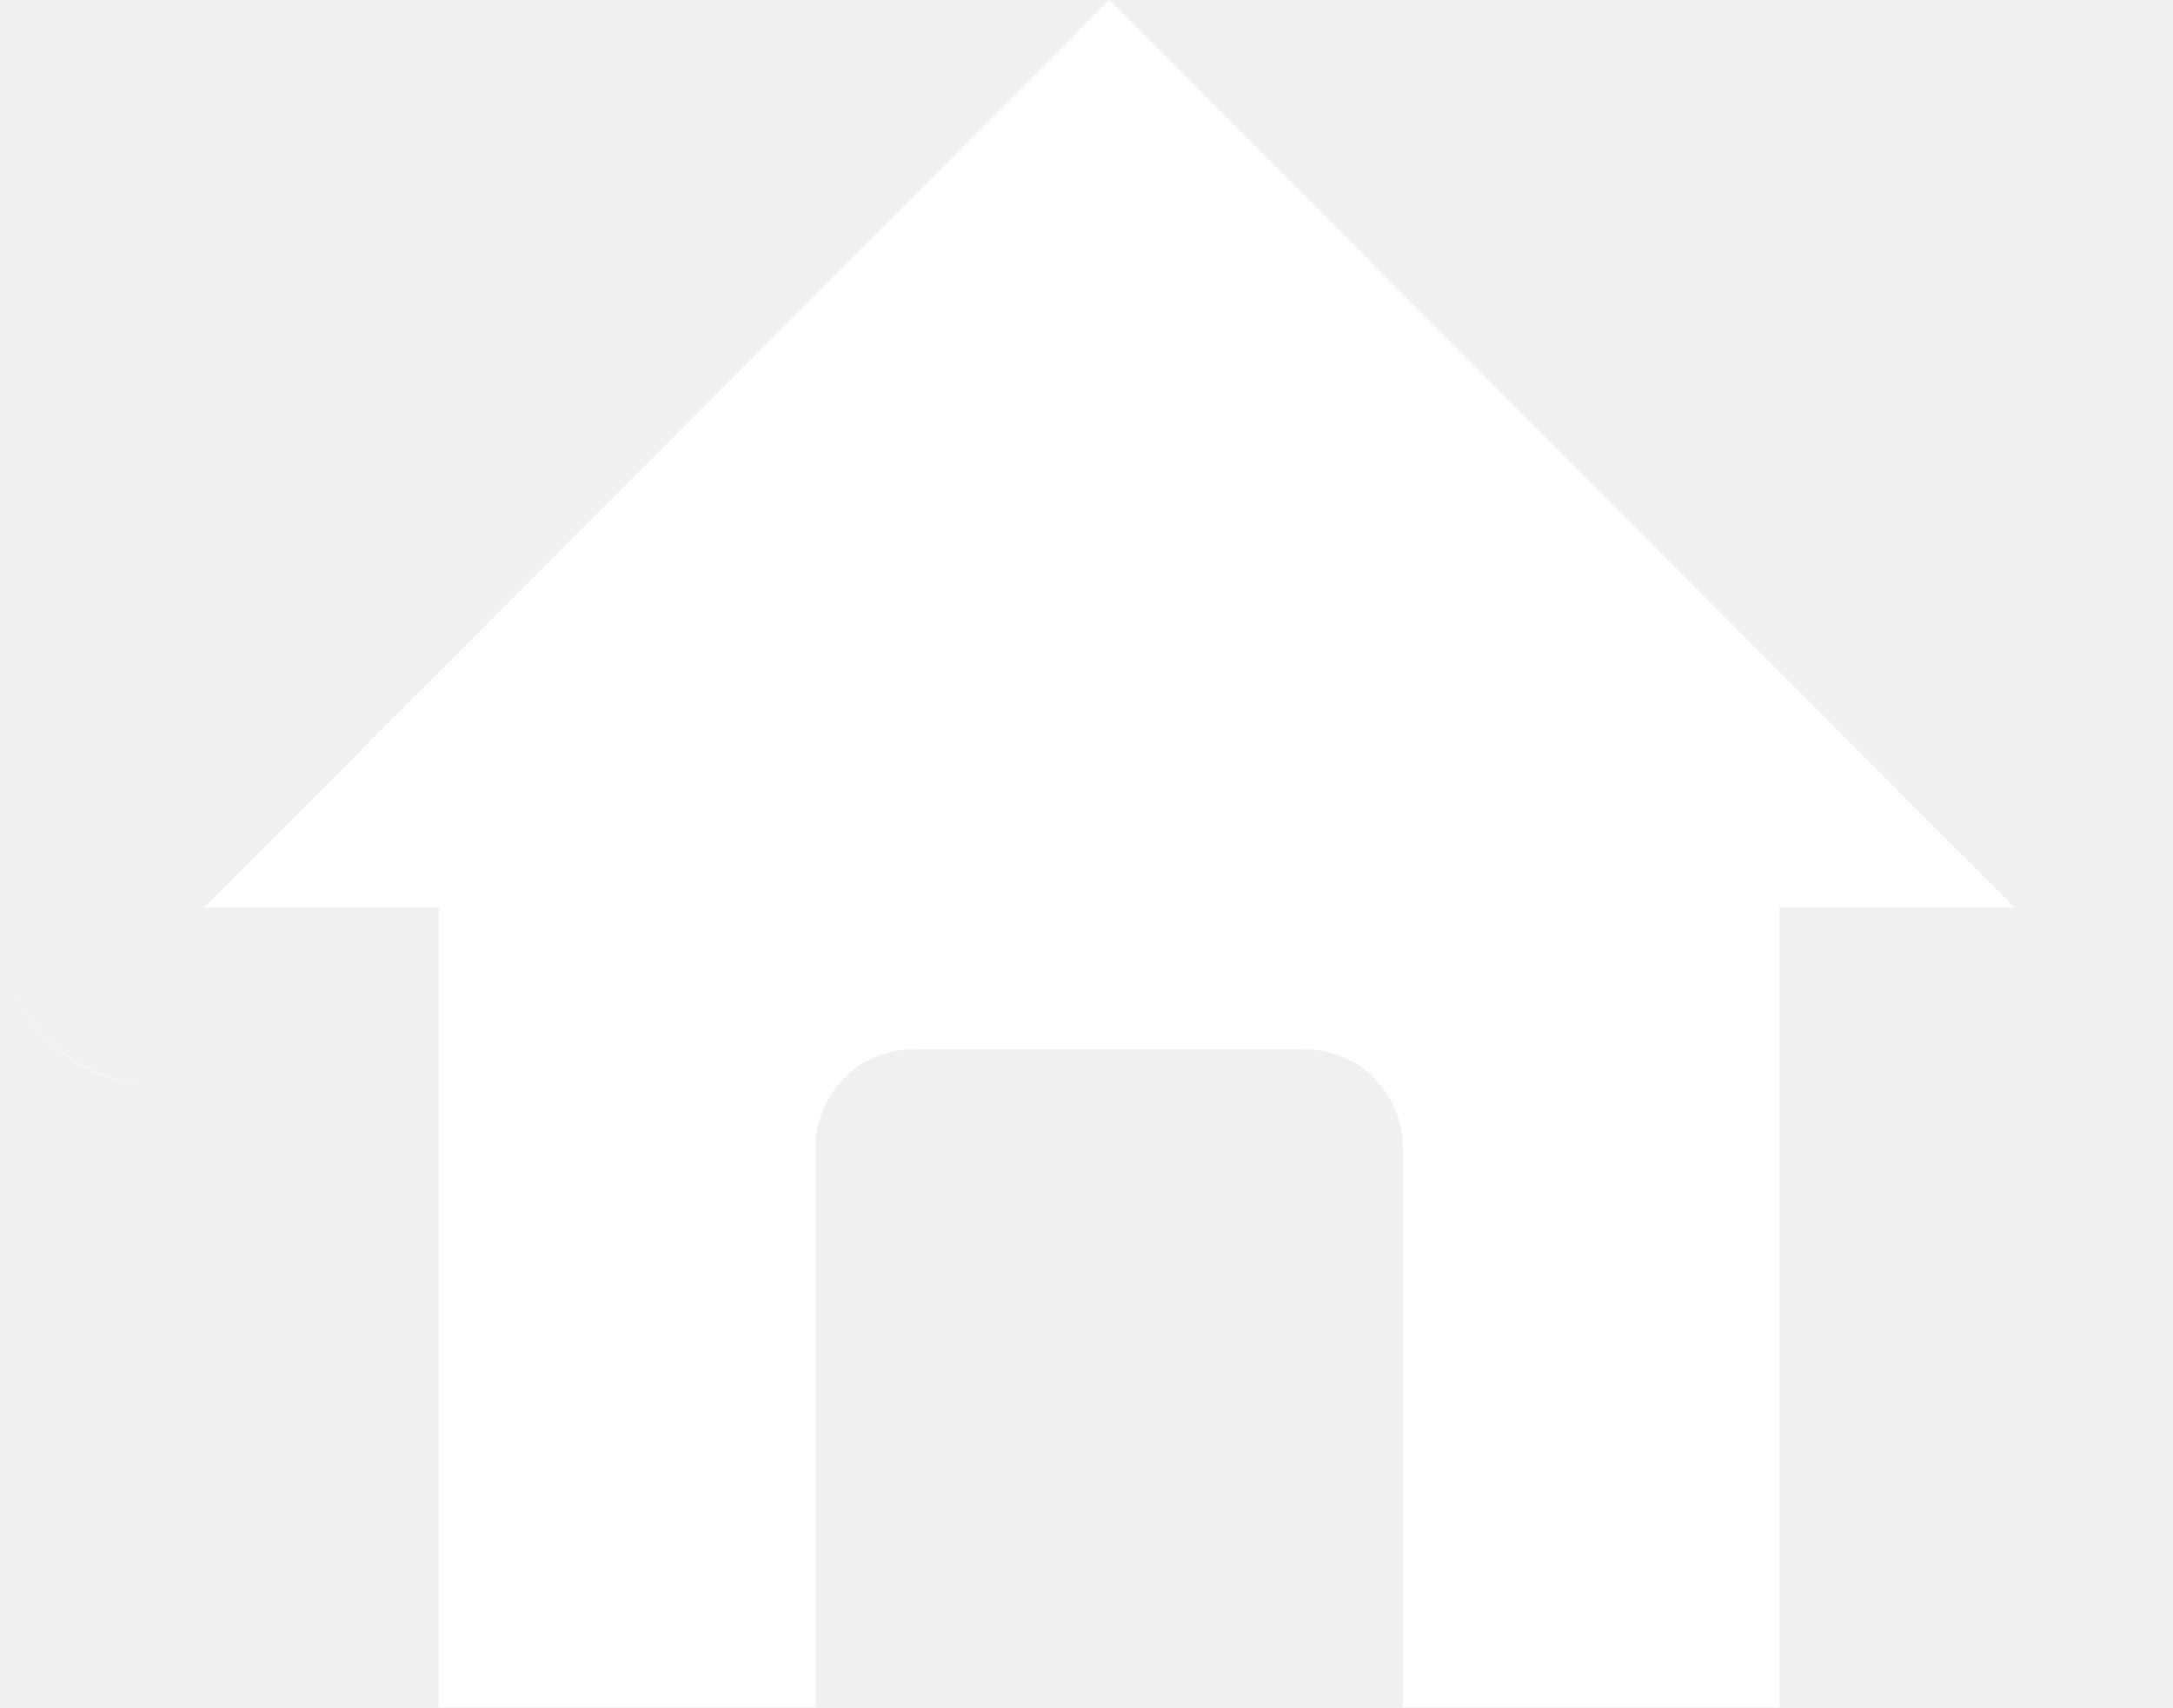
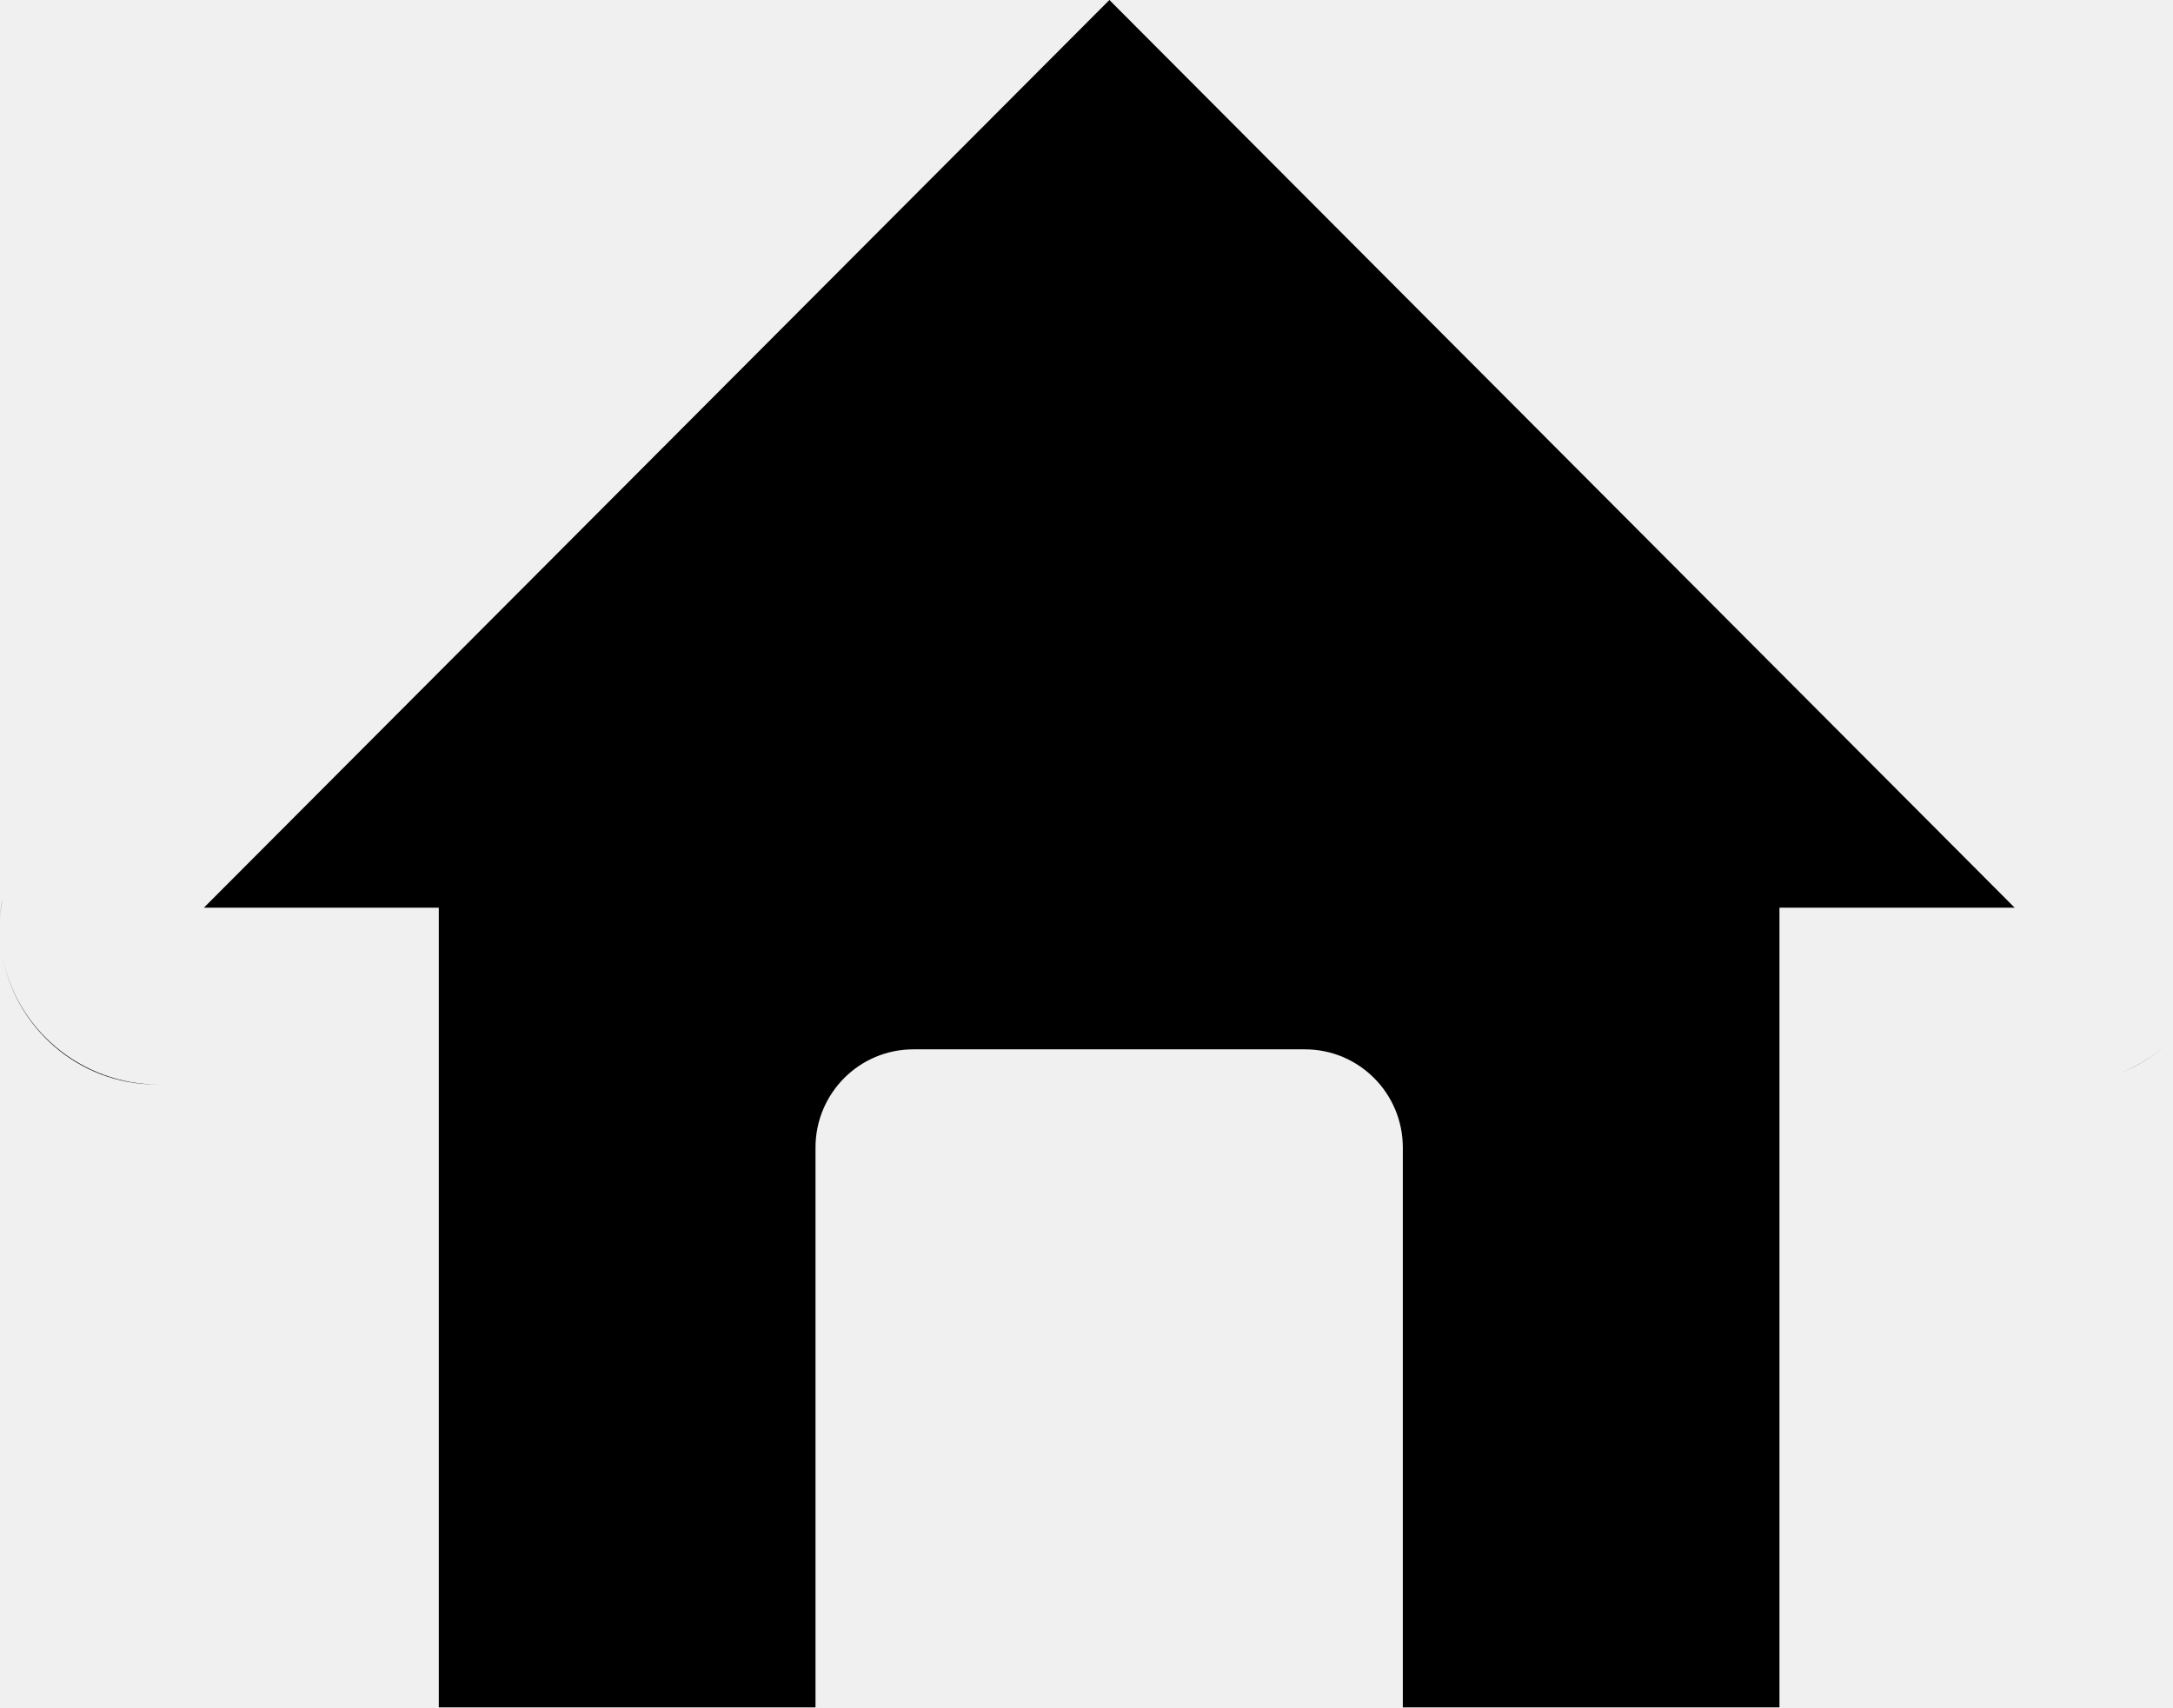
<svg xmlns="http://www.w3.org/2000/svg" width="28" height="22" viewBox="0 0 28 22" fill="none">
-   <path d="M14.295 0L2.627 11.696H5.654V22H10.508V14.787C10.508 14.088 11.072 13.521 11.769 13.521H16.815C17.512 13.521 18.076 14.088 18.076 14.787V22H22.929V11.696H25.96L15.024 0.731L14.295 0ZM27.997 13.379C27.808 13.569 27.584 13.721 27.341 13.819C27.584 13.718 27.808 13.569 27.997 13.379ZM0.025 12.281C0.183 13.24 1.016 13.974 2.015 13.974H2.044C1.038 13.974 0.186 13.246 0.025 12.281ZM0 11.867C0.003 11.769 0.016 11.674 0.032 11.579C0.013 11.671 0.003 11.769 0 11.867Z" fill="white" />
+   <path d="M14.295 0L2.627 11.696H5.654V22H10.508V14.787C10.508 14.088 11.072 13.521 11.769 13.521H16.815C17.512 13.521 18.076 14.088 18.076 14.787V22H22.929V11.696H25.96L15.024 0.731L14.295 0ZM27.997 13.379C27.808 13.569 27.584 13.721 27.341 13.819C27.584 13.718 27.808 13.569 27.997 13.379ZM0.025 12.281C0.183 13.24 1.016 13.974 2.015 13.974H2.044C1.038 13.974 0.186 13.246 0.025 12.281ZM0 11.867C0.003 11.769 0.016 11.674 0.032 11.579C0.013 11.671 0.003 11.769 0 11.867Z" fill="currentColor" />
</svg>
